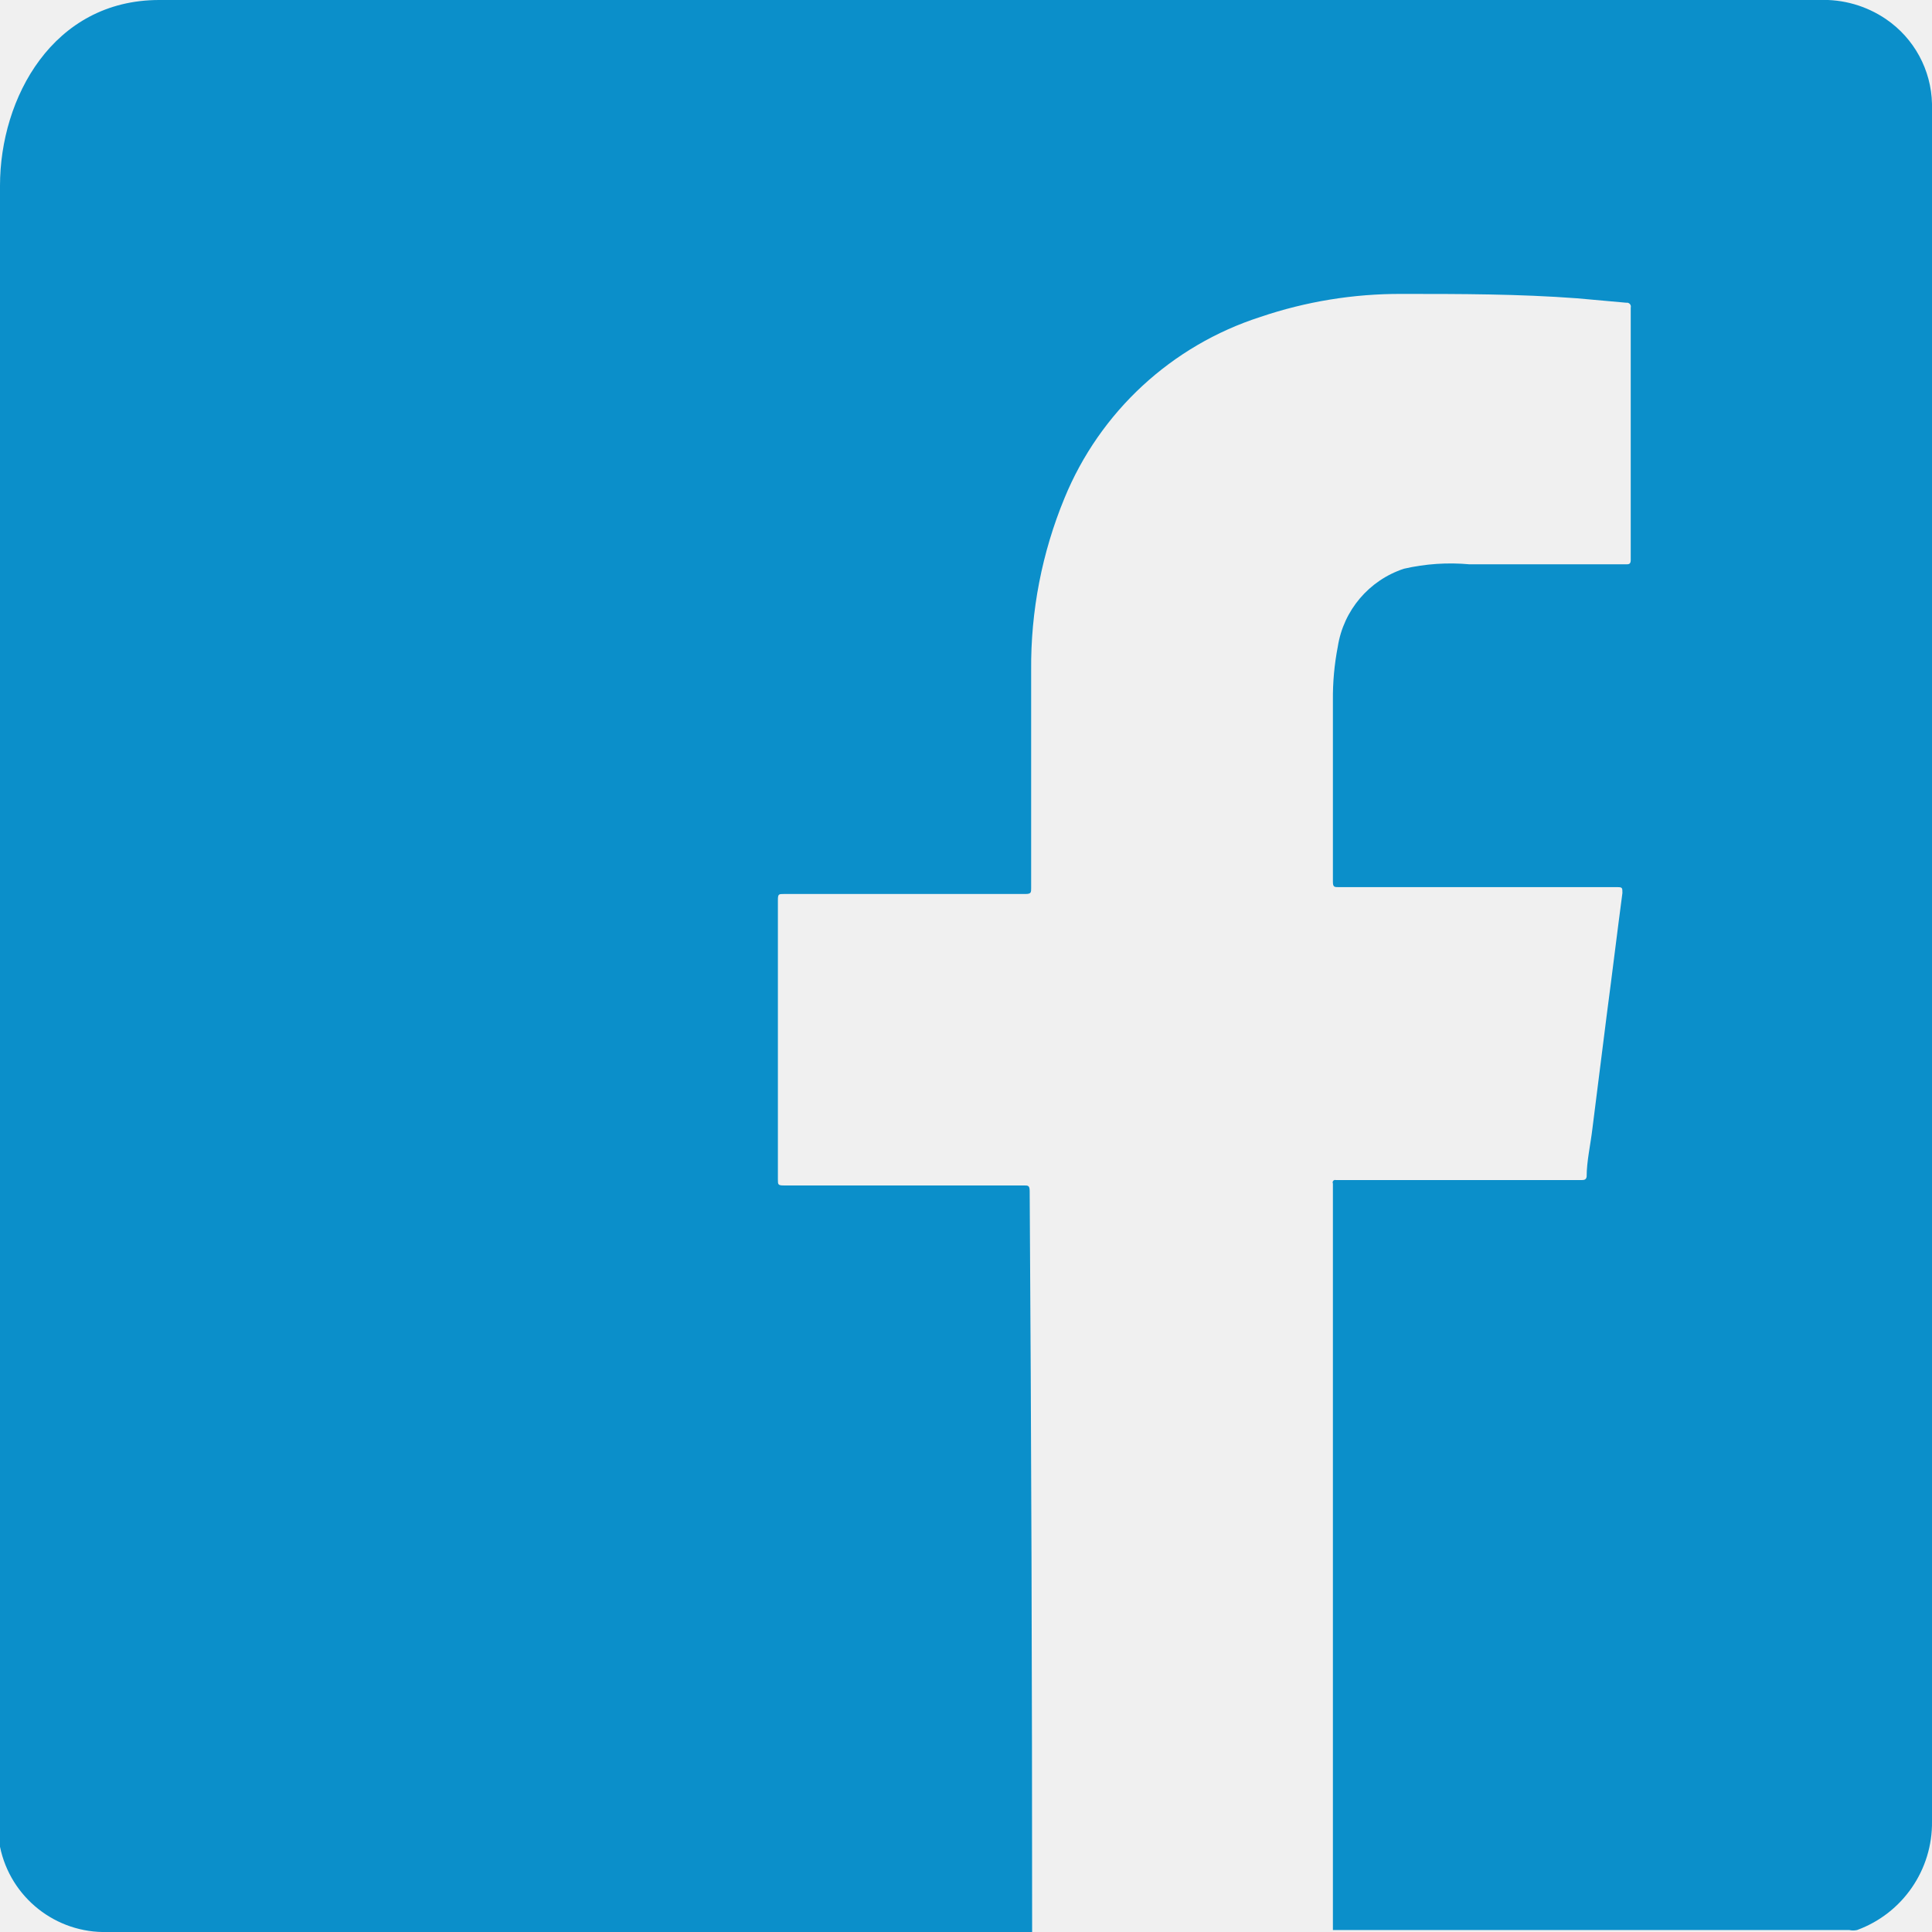
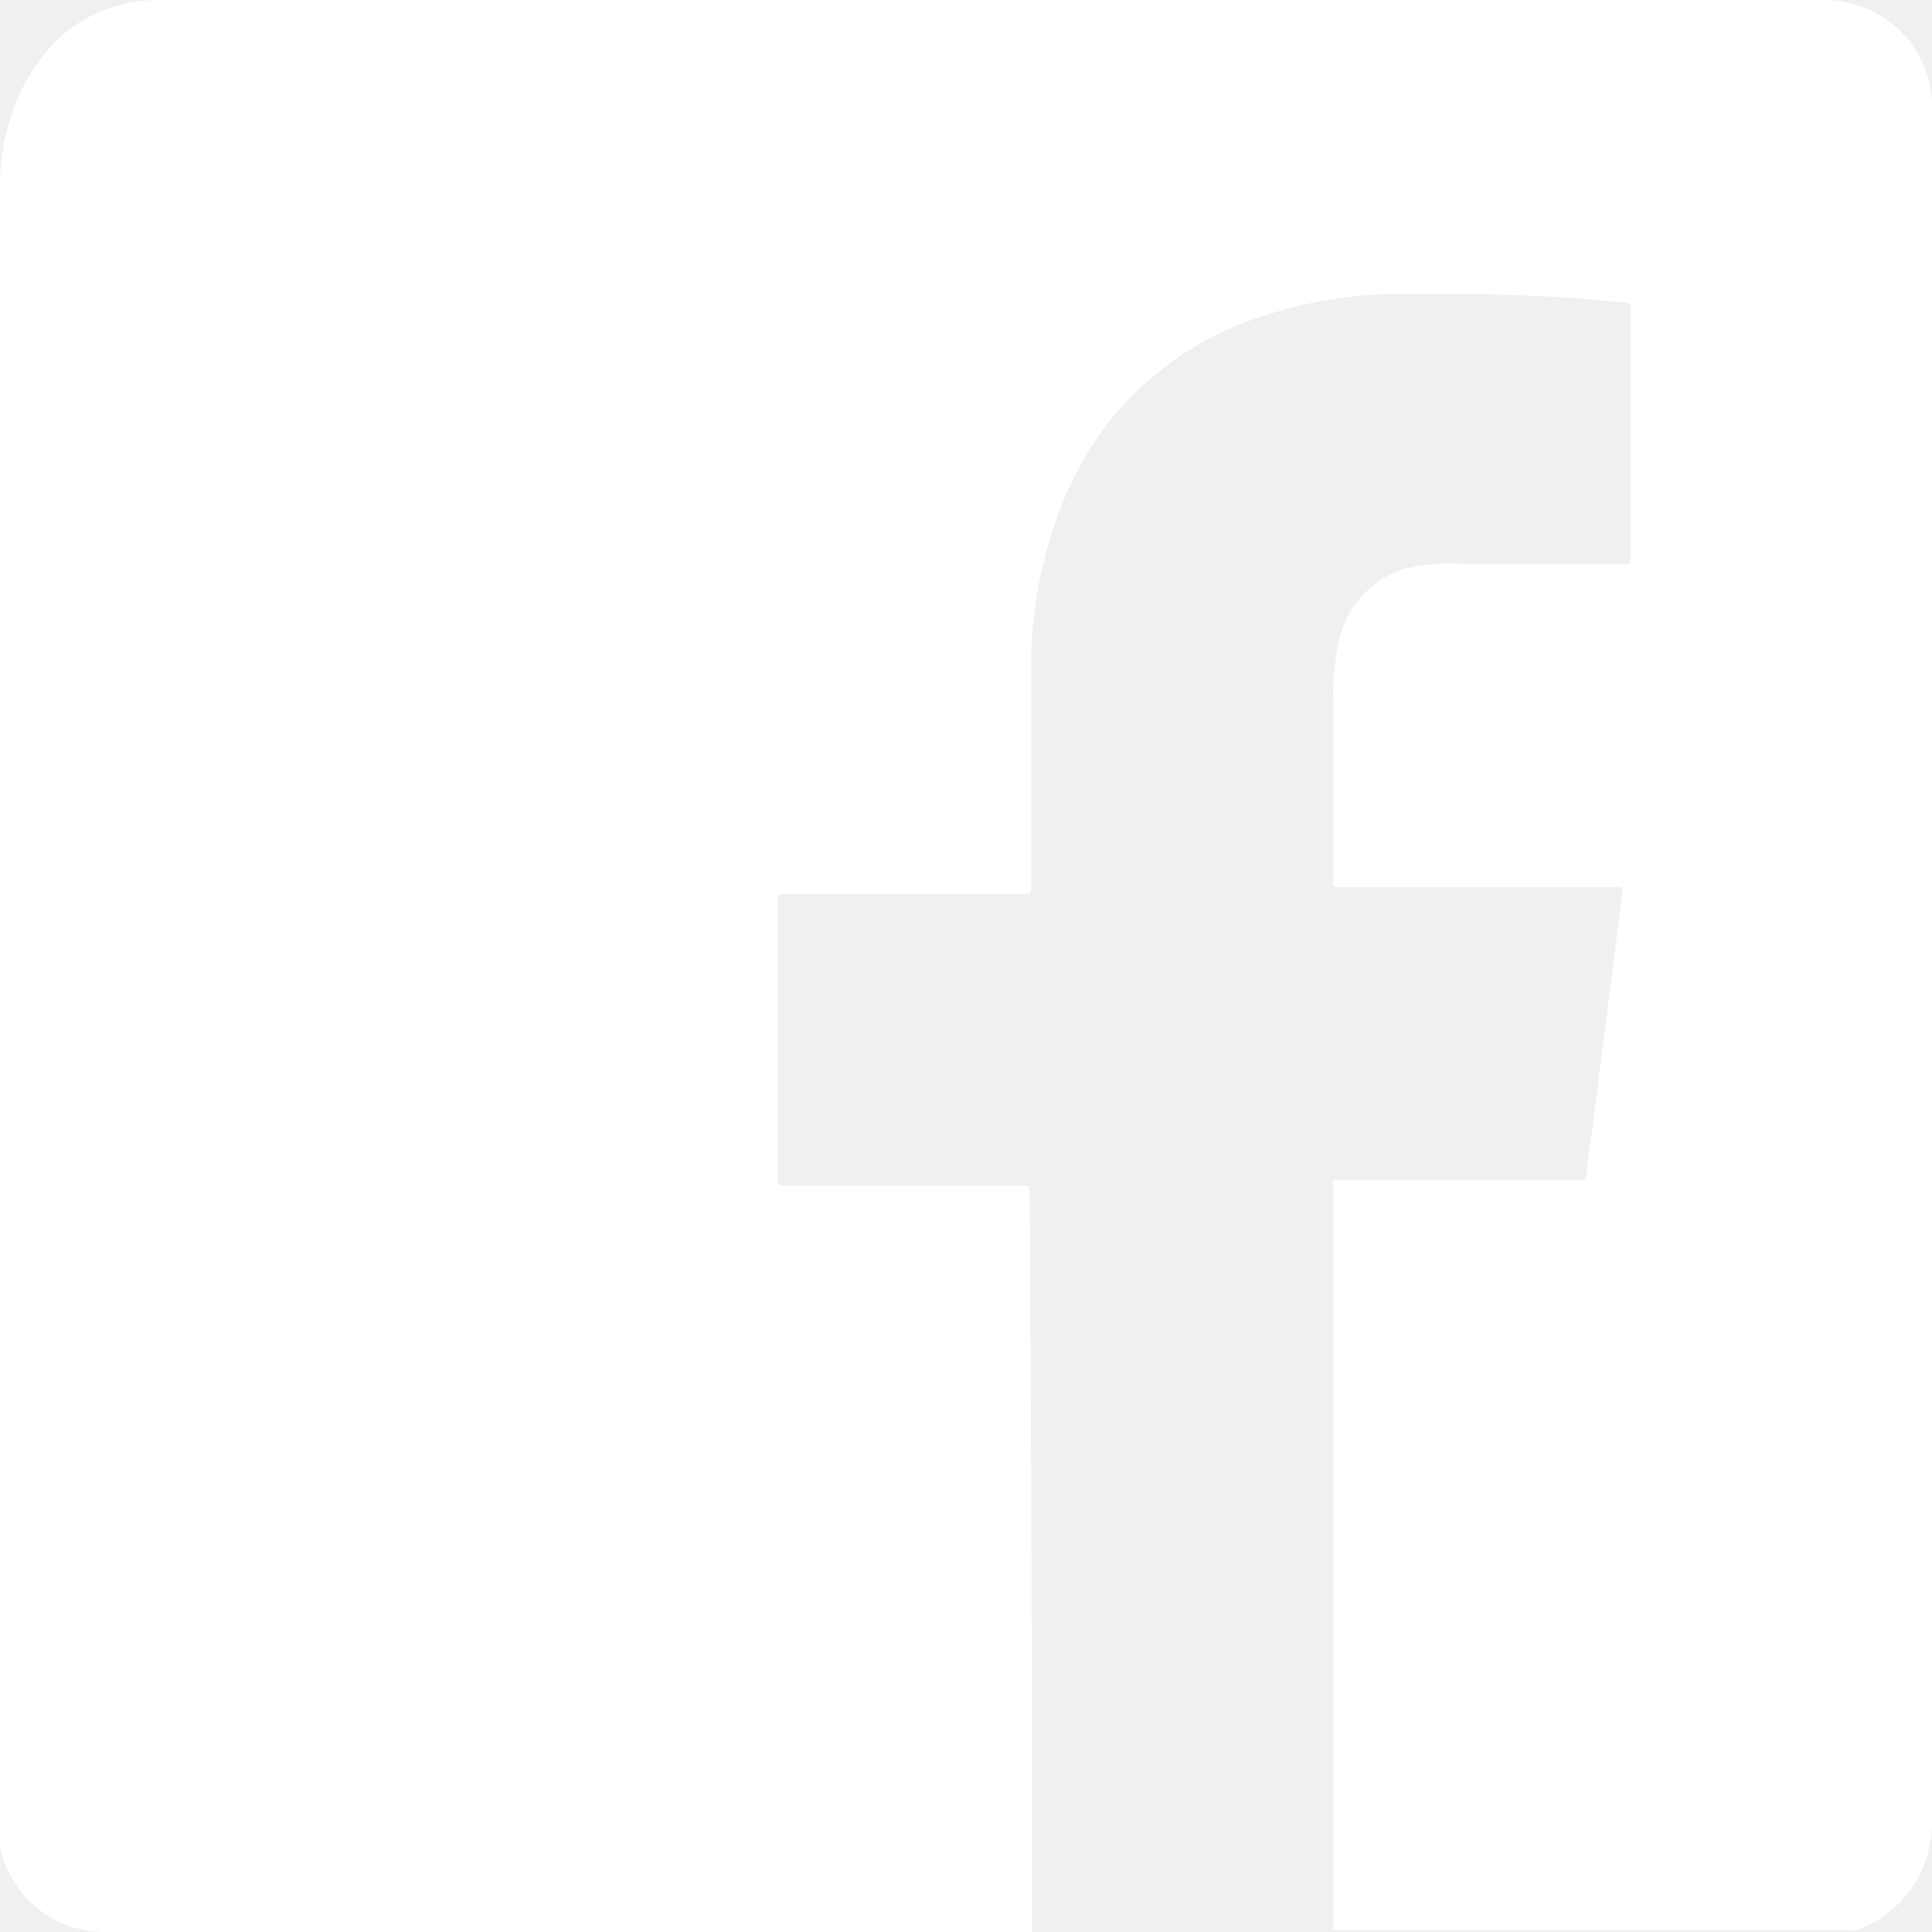
<svg xmlns="http://www.w3.org/2000/svg" width="39.44" height="39.44" viewBox="0 0 39.44 39.44">
-   <path d="M21.07,39.44H2.2A2.18,2.18,0,0,1,0,37.7a2.71,2.71,0,0,1,0-.57Q0,21,0,4.87C0,4,0,4.68,0,3.79,0,2,1.08,0,3.25,0a5.39,5.39,0,0,1,.63,0H37.14A2.26,2.26,0,0,1,38.5.39a2.15,2.15,0,0,1,.94,1.73s0,0.09,0,.13q0,17.47,0,34.93a2.33,2.33,0,0,1-1.53,2.22,0.38,0.38,0,0,1-.16,0H27.21c0-.05,0-0.1,0-0.15q0-7.48,0-15s0-.06,0-0.09a0.05,0.05,0,0,1,.06-0.07h5c0.06,0,.11,0,0.12-0.07,0-.32.08-0.65,0.12-1l0.29-2.3c0.11-.83.21-1.66,0.32-2.49,0-.11,0-0.12-0.11-0.12H27.33c-0.09,0-.12,0-0.12-0.11,0-1.23,0-2.47,0-3.7a5.47,5.47,0,0,1,.1-1.1,2,2,0,0,1,1.35-1.59A4.26,4.26,0,0,1,30,11.52h3.19c0.06,0,.1,0,0.1-0.09q0-2.57,0-5.15a0.08,0.08,0,0,0-.09-0.1l-1-.09C31,6,29.81,6,28.61,6a8.86,8.86,0,0,0-2.88.47,6.46,6.46,0,0,0-4,3.7,9,9,0,0,0-.68,3.51c0,1.48,0,3,0,4.45,0,0.09,0,.12-0.12.12H16c-0.1,0-.12,0-0.12.12q0,2.85,0,5.71c0,0.1,0,.12.12,0.12h4.9c0.09,0,.12,0,0.12.12Q21.07,31.86,21.07,39.44Z" style="fill:#0b8fca" />
+   <path d="M21.07,39.44H2.2A2.18,2.18,0,0,1,0,37.7a2.71,2.71,0,0,1,0-.57Q0,21,0,4.87C0,4,0,4.68,0,3.79,0,2,1.08,0,3.25,0a5.39,5.39,0,0,1,.63,0H37.14A2.26,2.26,0,0,1,38.5.39a2.15,2.15,0,0,1,.94,1.73s0,0.09,0,.13q0,17.47,0,34.93a2.33,2.33,0,0,1-1.53,2.22,0.38,0.38,0,0,1-.16,0H27.21c0-.05,0-0.1,0-0.15q0-7.48,0-15s0-.06,0-0.09a0.05,0.05,0,0,1,.06-0.07h5c0.06,0,.11,0,0.12-0.07,0-.32.08-0.65,0.12-1l0.29-2.3c0.11-.83.21-1.66,0.32-2.49,0-.11,0-0.12-0.11-0.12H27.33c-0.09,0-.12,0-0.12-0.11,0-1.23,0-2.47,0-3.7a5.47,5.47,0,0,1,.1-1.1,2,2,0,0,1,1.35-1.59A4.26,4.26,0,0,1,30,11.52h3.19c0.06,0,.1,0,0.1-0.09q0-2.57,0-5.15a0.08,0.08,0,0,0-.09-0.1l-1-.09C31,6,29.81,6,28.61,6a8.86,8.86,0,0,0-2.88.47,6.46,6.46,0,0,0-4,3.7,9,9,0,0,0-.68,3.51c0,1.48,0,3,0,4.45,0,0.09,0,.12-0.12.12H16c-0.1,0-.12,0-0.12.12q0,2.85,0,5.71c0,0.1,0,.12.12,0.12h4.9c0.09,0,.12,0,0.12.12Q21.07,31.86,21.07,39.44Z" style="fill:#ffffff" />
</svg>
